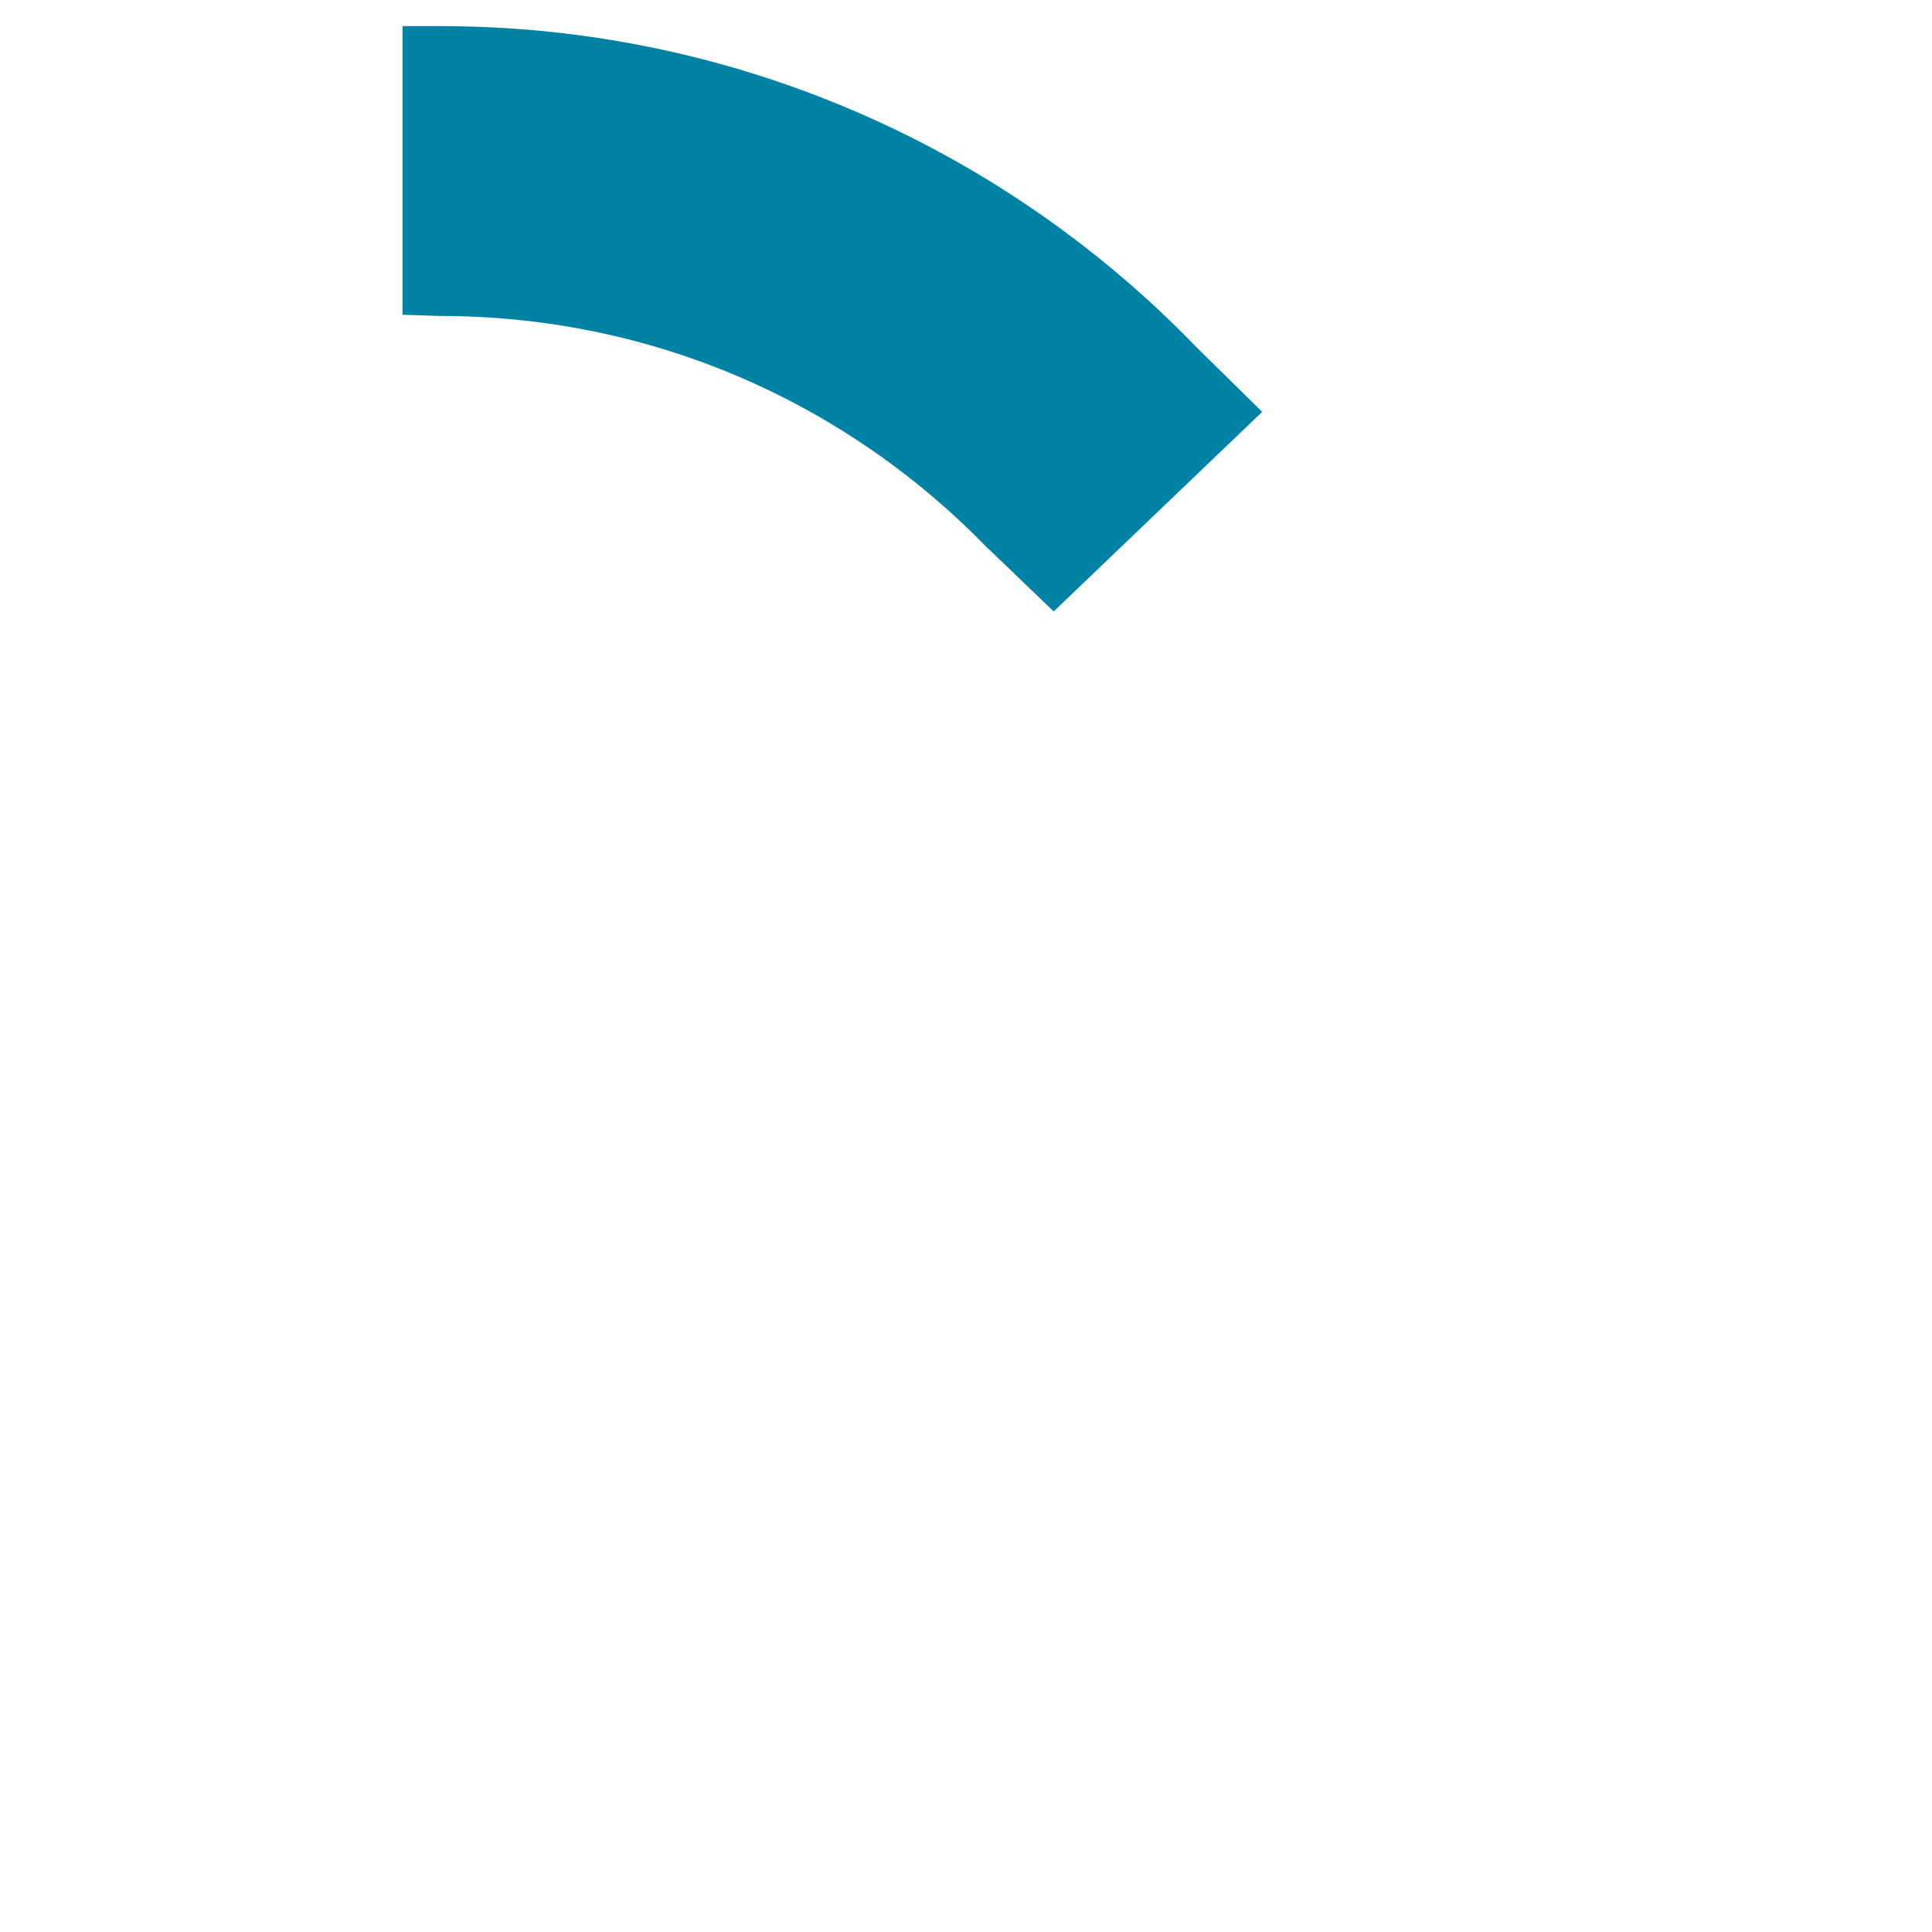
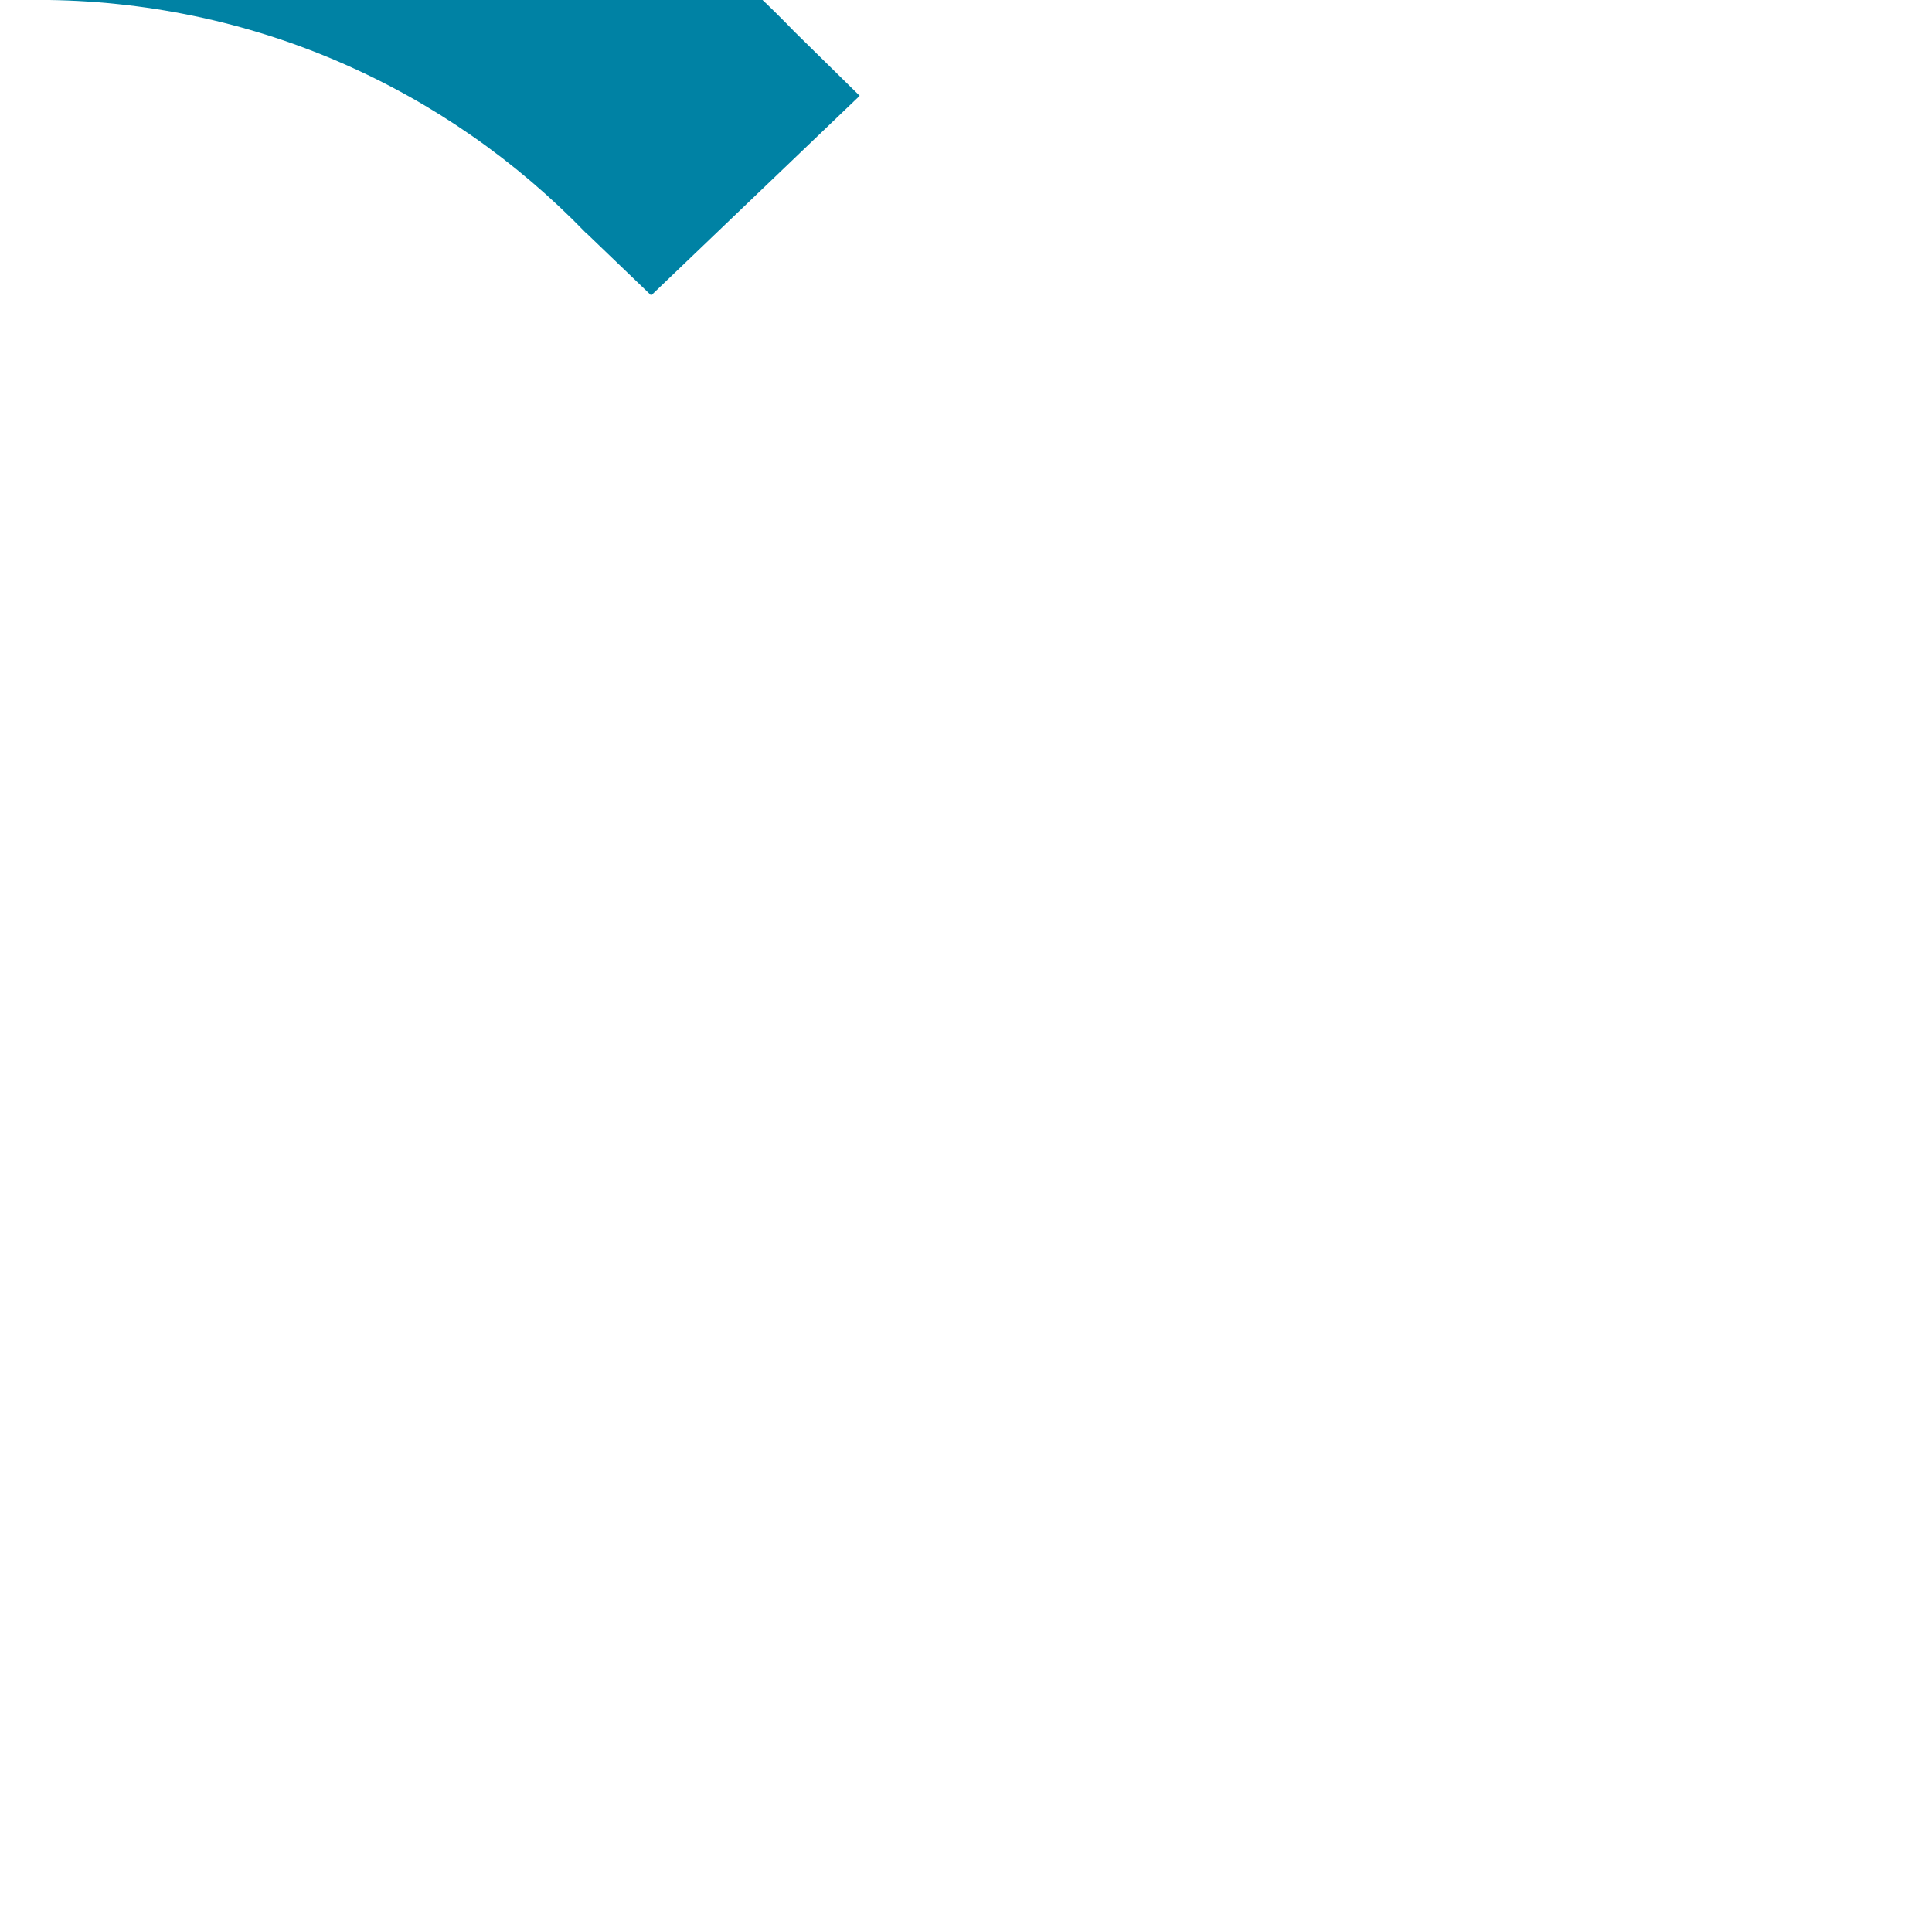
- <svg xmlns="http://www.w3.org/2000/svg" version="1.0" id="Ebene_1" x="0px" y="0px" width="100px" height="100px" viewBox="-20.826 -16.359 100 100" enable-background="new -20.826 -16.359 100 100" xml:space="preserve">
-   <path fill="#0082A4" d="M44.505,4.958L41.129,1.64C31.254-8.61,17.314-15.009,1.953-15.007H0.008v14.94l1.945,0.062  c11.167,0.004,21.185,4.612,28.38,12.059l0.005-0.005l3.375,3.24L44.505,4.958z" />
+ <svg xmlns="http://www.w3.org/2000/svg" version="1.1" id="Ebene_1" x="0px" y="0px" width="100px" height="100px" viewBox="0 0 100 100" enable-background="new 0 0 100 100" xml:space="preserve">
+   <path fill="#0082A4" d="M44.497,4.958L41.121,1.64C31.246-8.61,17.306-15.009,1.945-15.007H0v14.94l1.945,0.062  c11.167,0.004,21.185,4.612,28.38,12.059l0.005-0.005l3.375,3.24L44.497,4.958z" />
</svg>
